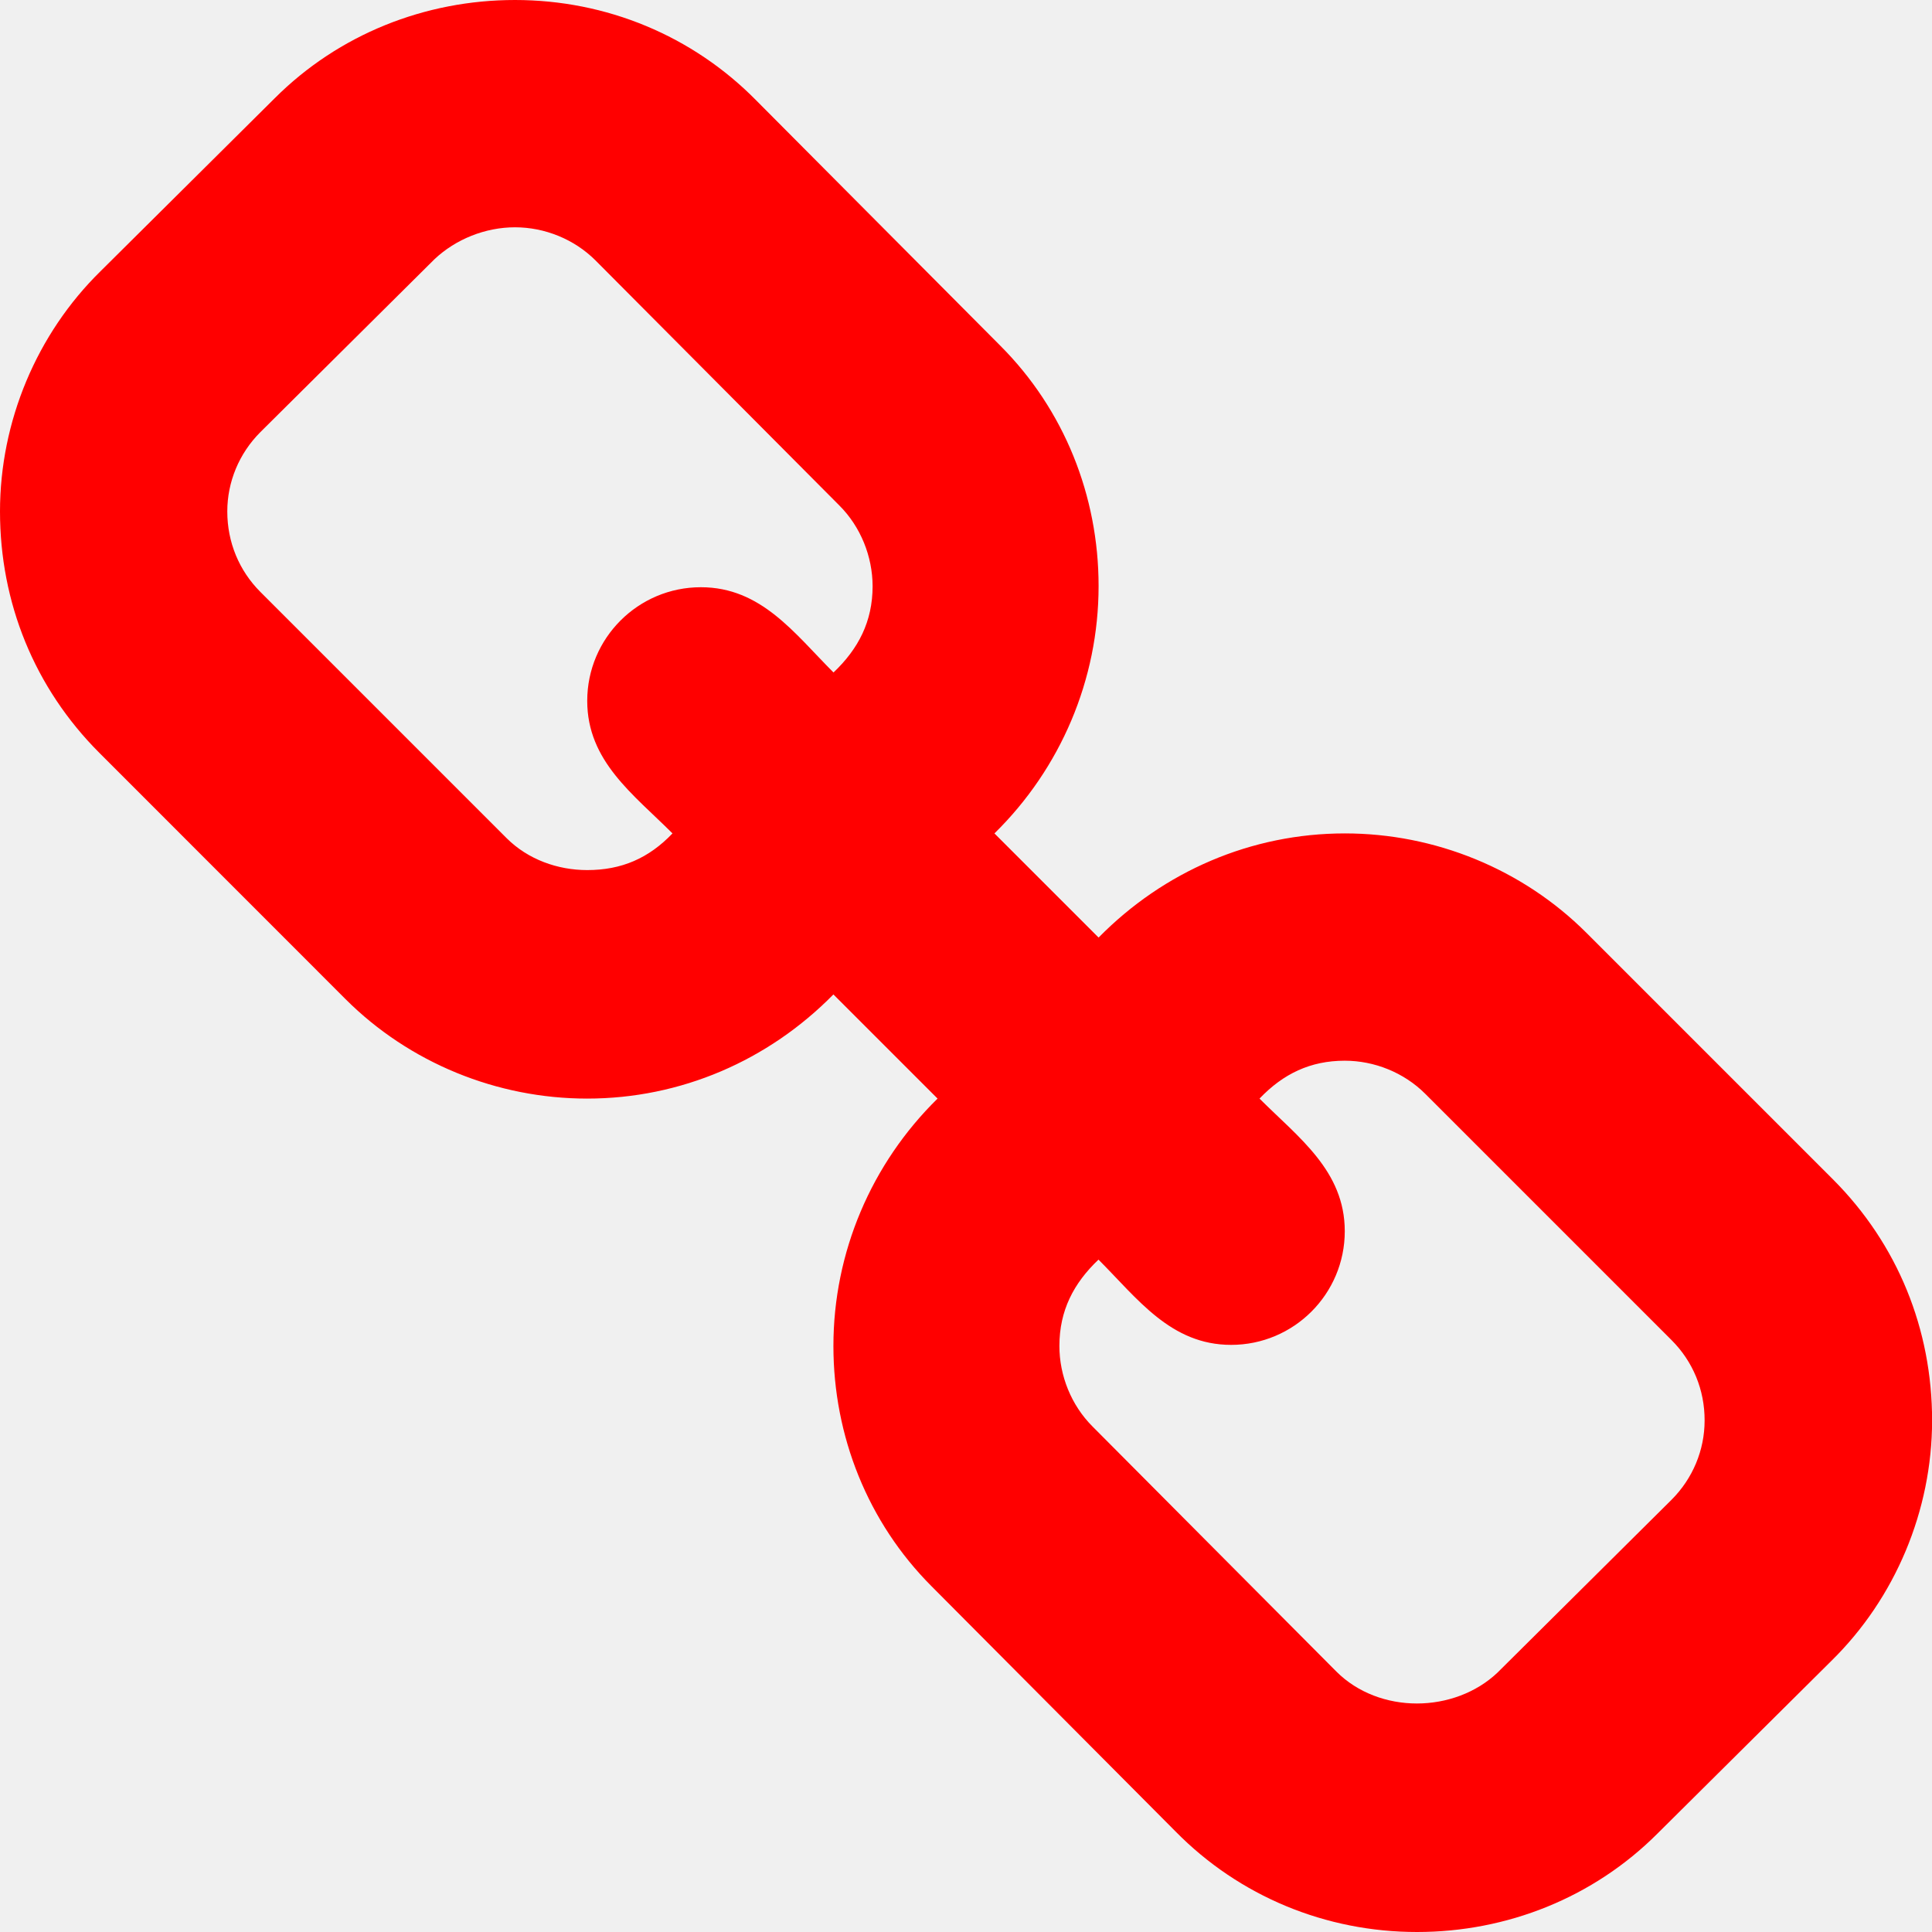
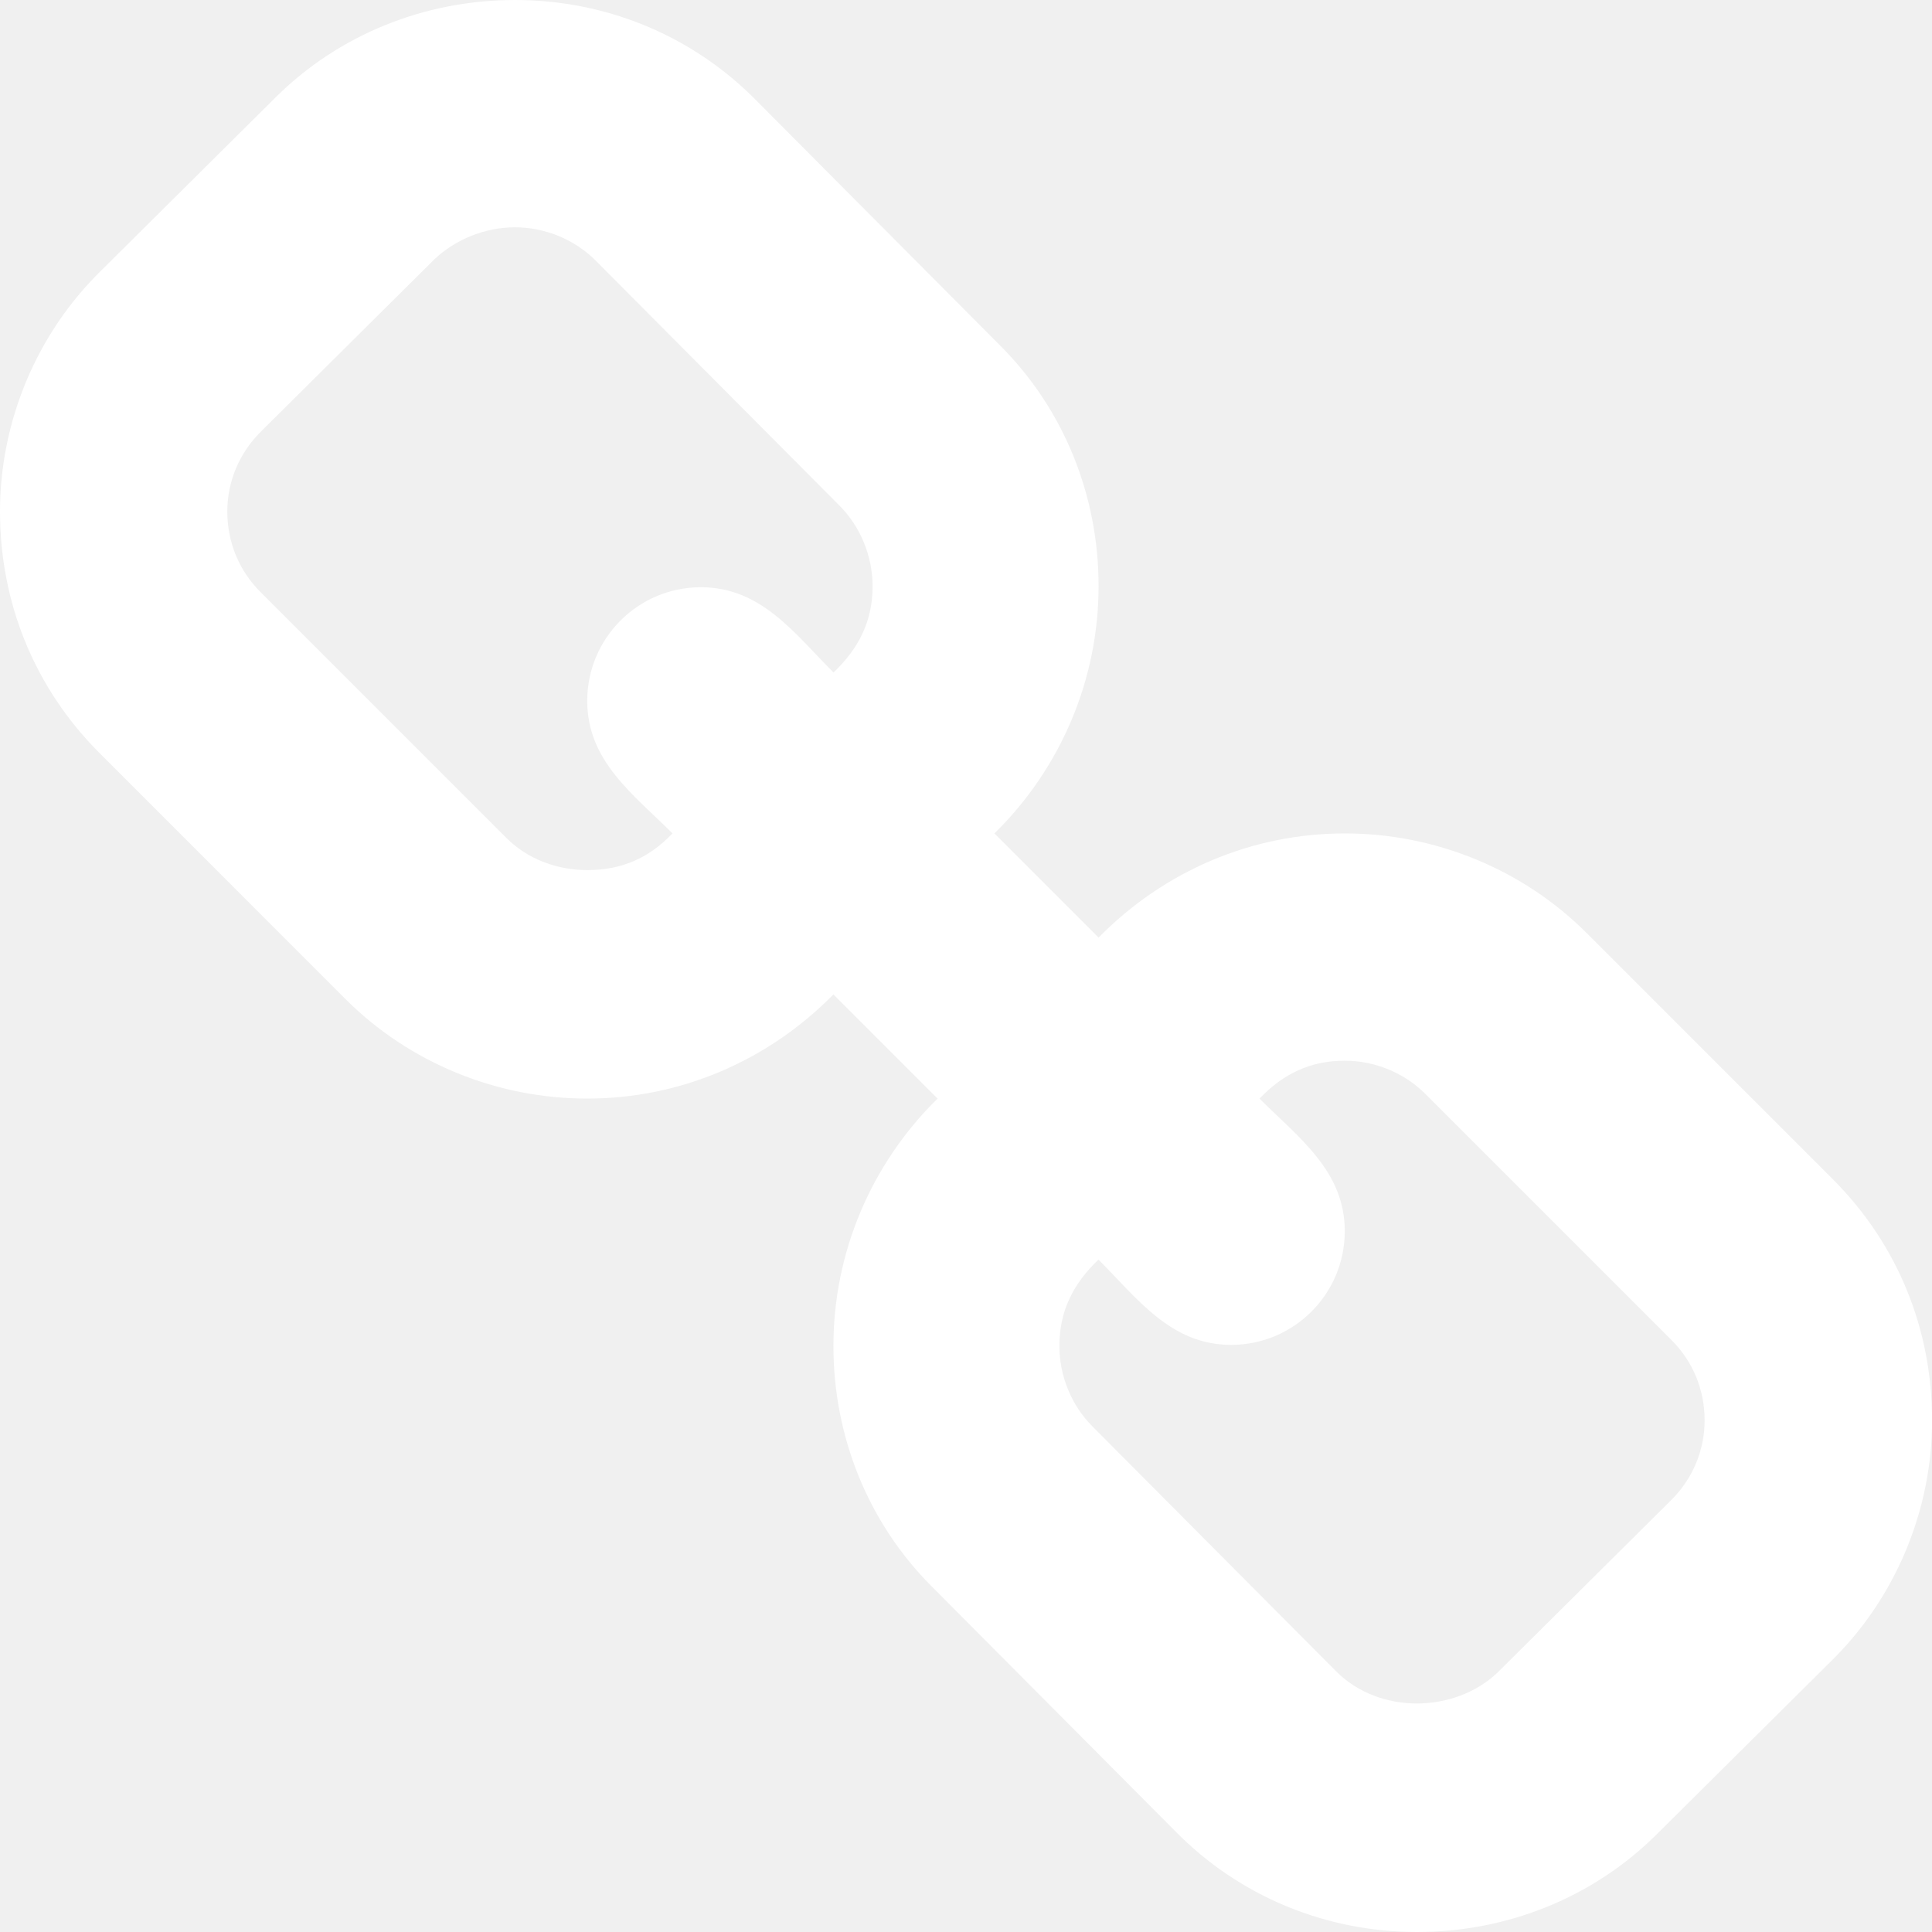
<svg xmlns="http://www.w3.org/2000/svg" version="1.1" id="Layer_1" x="0px" y="0px" width="19.125px" height="19.125px" viewBox="0 0 19.125 19.125" enable-background="new 0 0 19.125 19.125" xml:space="preserve">
  <g>
-     <path fill="red" d="M18.129,16.441l-1.723,1.711c-0.633,0.633-1.488,0.973-2.379,0.973c-0.902,0-1.758-0.352-2.391-0.996   l-2.414-2.426C8.59,15.07,8.25,14.215,8.25,13.324c0-0.926,0.375-1.805,1.031-2.449L8.25,9.844   c-0.645,0.656-1.512,1.031-2.438,1.031c-0.891,0-1.758-0.352-2.391-0.984L0.984,7.453C0.34,6.809,0,5.965,0,5.063   c0-0.891,0.363-1.758,0.996-2.379l1.723-1.711C3.352,0.34,4.207,0,5.098,0C6,0,6.855,0.352,7.488,0.996l2.414,2.426   c0.633,0.633,0.973,1.488,0.973,2.379c0,0.926-0.375,1.805-1.031,2.449l1.031,1.031c0.645-0.656,1.512-1.031,2.438-1.031   c0.891,0,1.758,0.352,2.391,0.984l2.438,2.438c0.645,0.645,0.984,1.488,0.984,2.391C19.125,14.953,18.762,15.82,18.129,16.441z    M8.309,5.004L5.895,2.578C5.684,2.367,5.391,2.25,5.098,2.25S4.512,2.367,4.301,2.566L2.578,4.277   C2.367,4.488,2.25,4.77,2.25,5.063c0,0.305,0.117,0.586,0.328,0.797l2.438,2.438C5.227,8.508,5.52,8.613,5.813,8.613   c0.34,0,0.609-0.117,0.844-0.363C6.27,7.863,5.813,7.535,5.813,6.938c0-0.621,0.504-1.125,1.125-1.125   c0.598,0,0.926,0.457,1.313,0.844c0.246-0.234,0.387-0.504,0.387-0.855C8.637,5.508,8.52,5.215,8.309,5.004z M16.547,13.266   l-2.438-2.438c-0.211-0.211-0.504-0.328-0.797-0.328c-0.34,0-0.609,0.129-0.844,0.375c0.387,0.387,0.844,0.715,0.844,1.313   c0,0.621-0.504,1.125-1.125,1.125c-0.598,0-0.926-0.457-1.313-0.844c-0.246,0.234-0.387,0.504-0.387,0.855   c0,0.293,0.117,0.586,0.328,0.797l2.414,2.426c0.211,0.211,0.504,0.316,0.797,0.316s0.586-0.105,0.797-0.305l1.723-1.711   c0.211-0.211,0.328-0.492,0.328-0.785C16.875,13.758,16.758,13.477,16.547,13.266z" />
+     <path fill="#fff" d="M18.129,16.441l-1.723,1.711c-0.633,0.633-1.488,0.973-2.379,0.973c-0.902,0-1.758-0.352-2.391-0.996   l-2.414-2.426C8.59,15.07,8.25,14.215,8.25,13.324c0-0.926,0.375-1.805,1.031-2.449L8.25,9.844   c-0.645,0.656-1.512,1.031-2.438,1.031c-0.891,0-1.758-0.352-2.391-0.984L0.984,7.453C0.34,6.809,0,5.965,0,5.063   c0-0.891,0.363-1.758,0.996-2.379l1.723-1.711C3.352,0.34,4.207,0,5.098,0C6,0,6.855,0.352,7.488,0.996l2.414,2.426   c0.633,0.633,0.973,1.488,0.973,2.379c0,0.926-0.375,1.805-1.031,2.449l1.031,1.031c0.645-0.656,1.512-1.031,2.438-1.031   c0.891,0,1.758,0.352,2.391,0.984l2.438,2.438c0.645,0.645,0.984,1.488,0.984,2.391C19.125,14.953,18.762,15.82,18.129,16.441z    M8.309,5.004L5.895,2.578C5.684,2.367,5.391,2.25,5.098,2.25S4.512,2.367,4.301,2.566L2.578,4.277   C2.367,4.488,2.25,4.77,2.25,5.063c0,0.305,0.117,0.586,0.328,0.797l2.438,2.438C5.227,8.508,5.52,8.613,5.813,8.613   c0.34,0,0.609-0.117,0.844-0.363C6.27,7.863,5.813,7.535,5.813,6.938c0-0.621,0.504-1.125,1.125-1.125   c0.598,0,0.926,0.457,1.313,0.844c0.246-0.234,0.387-0.504,0.387-0.855C8.637,5.508,8.52,5.215,8.309,5.004z M16.547,13.266   l-2.438-2.438c-0.211-0.211-0.504-0.328-0.797-0.328c-0.34,0-0.609,0.129-0.844,0.375c0.387,0.387,0.844,0.715,0.844,1.313   c0,0.621-0.504,1.125-1.125,1.125c-0.598,0-0.926-0.457-1.313-0.844c-0.246,0.234-0.387,0.504-0.387,0.855   c0,0.293,0.117,0.586,0.328,0.797l2.414,2.426c0.211,0.211,0.504,0.316,0.797,0.316s0.586-0.105,0.797-0.305l1.723-1.711   c0.211-0.211,0.328-0.492,0.328-0.785C16.875,13.758,16.758,13.477,16.547,13.266z" />
  </g>
</svg>
